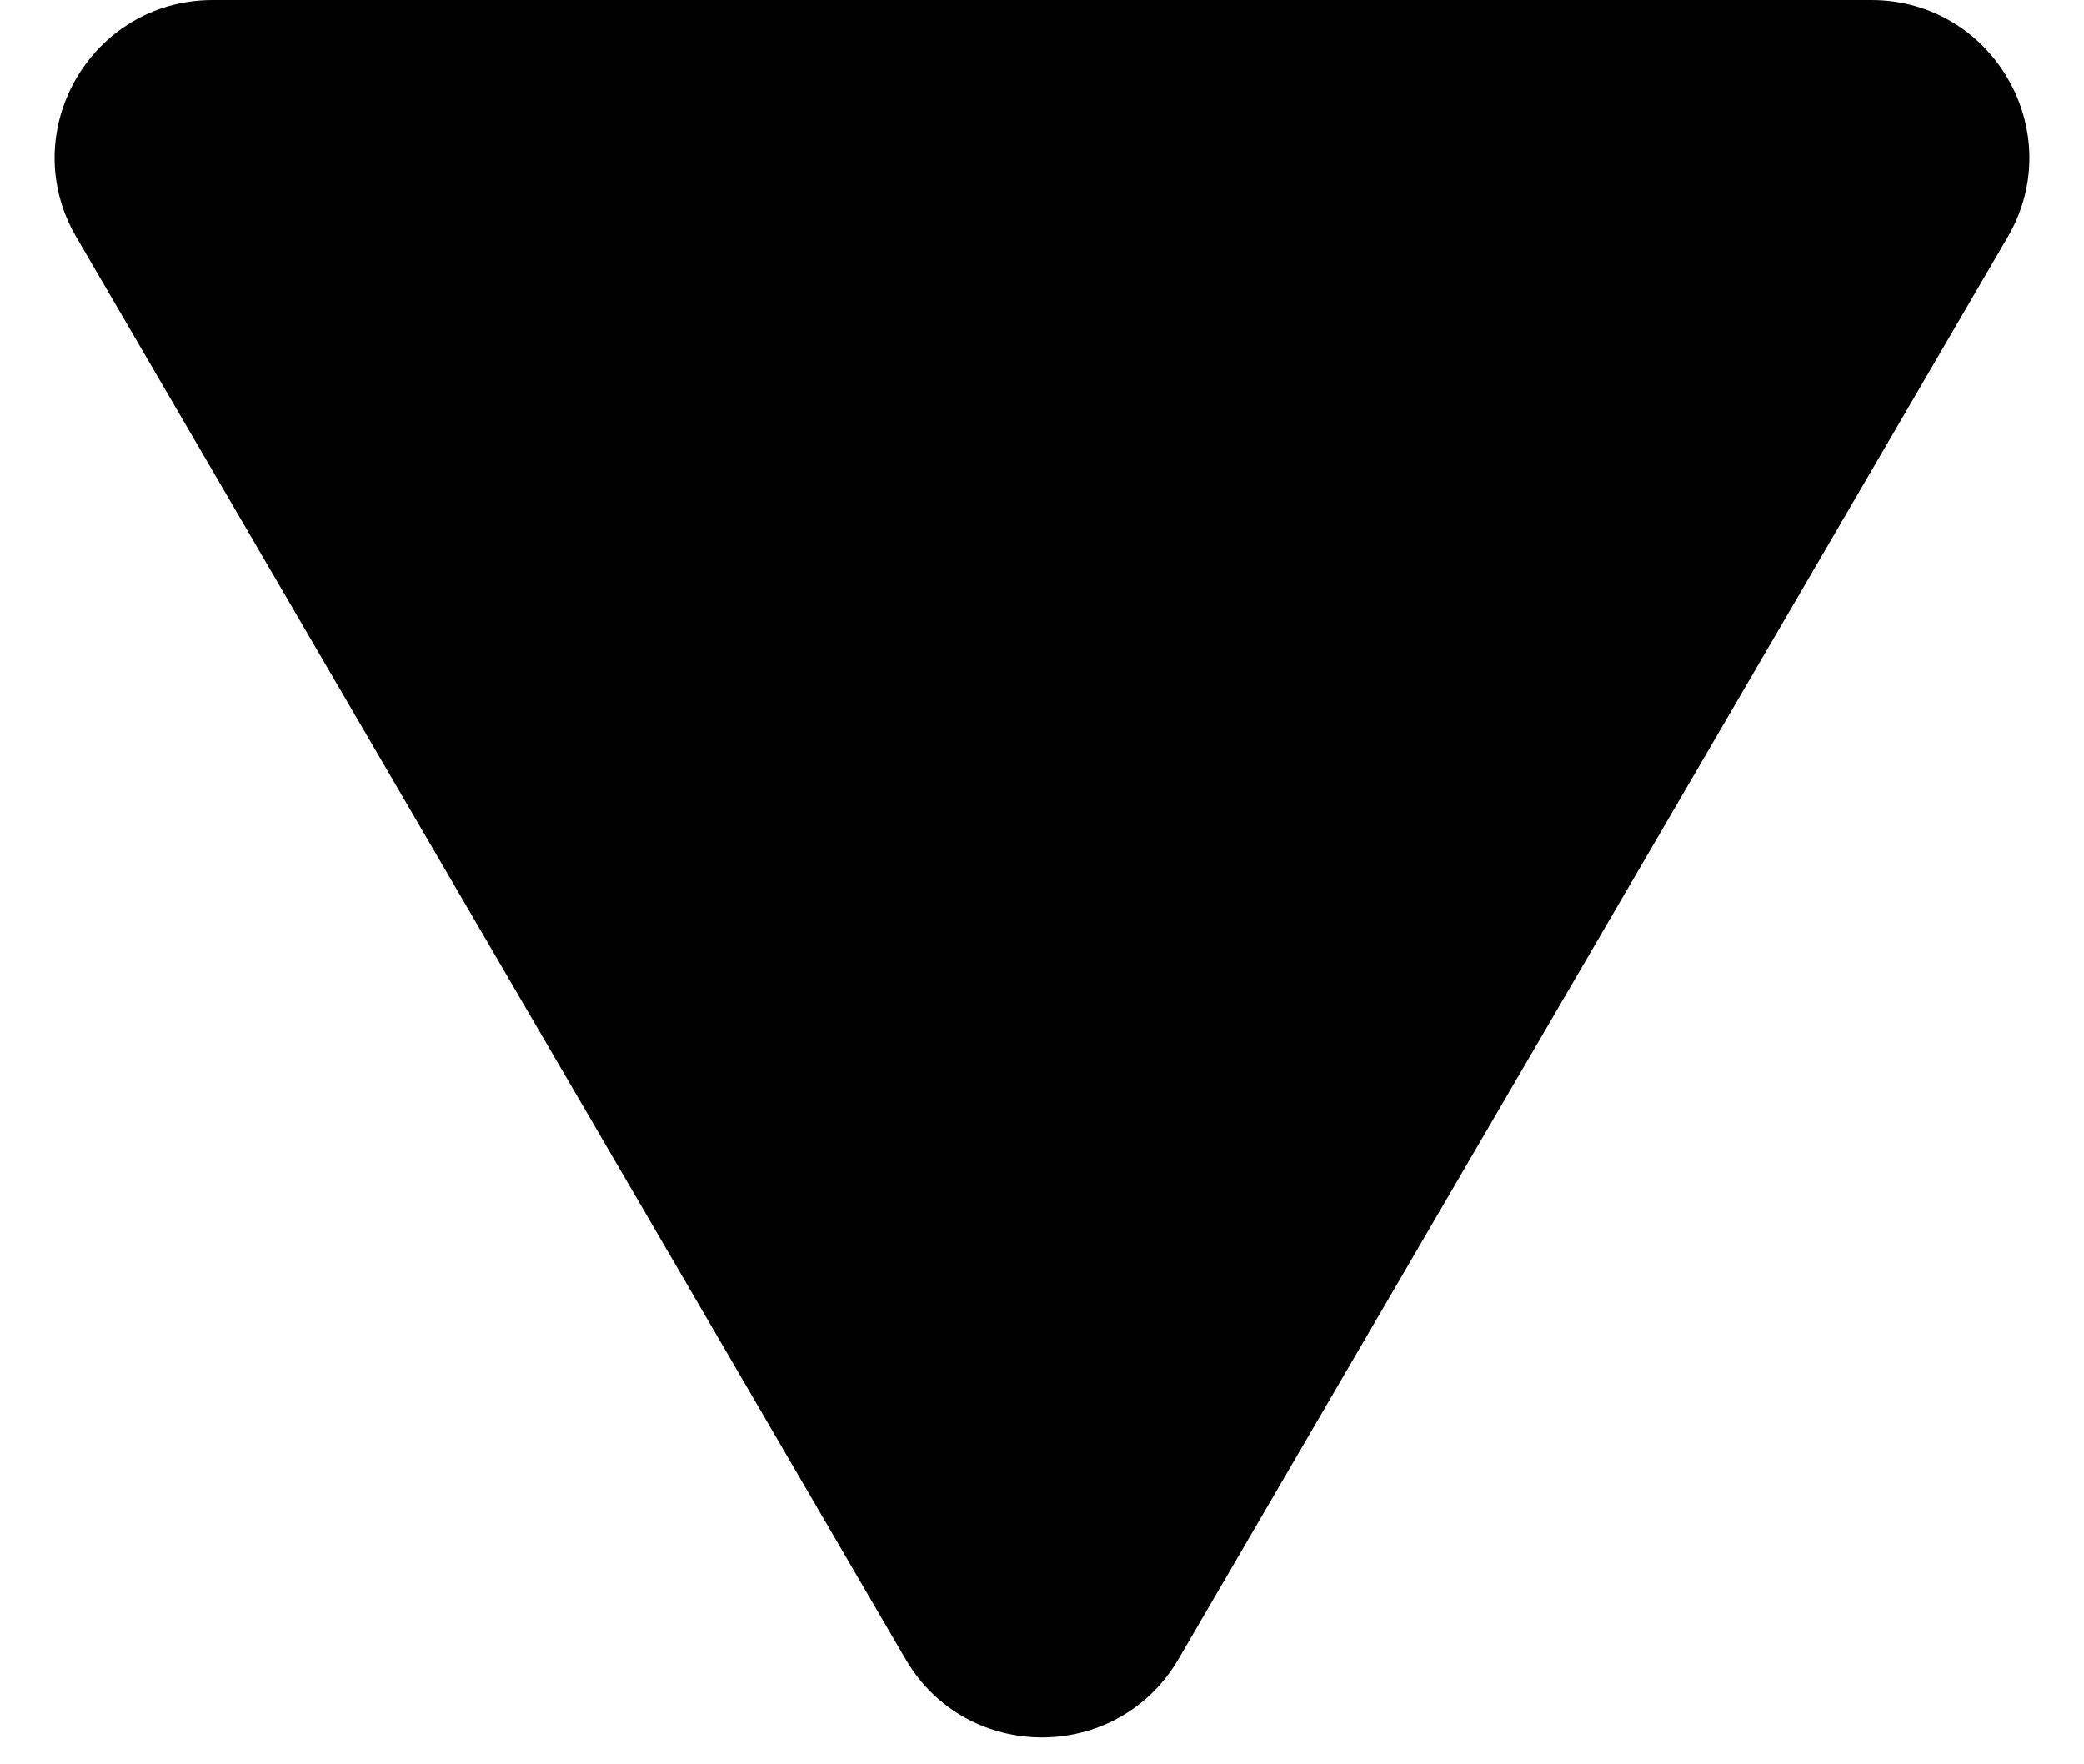
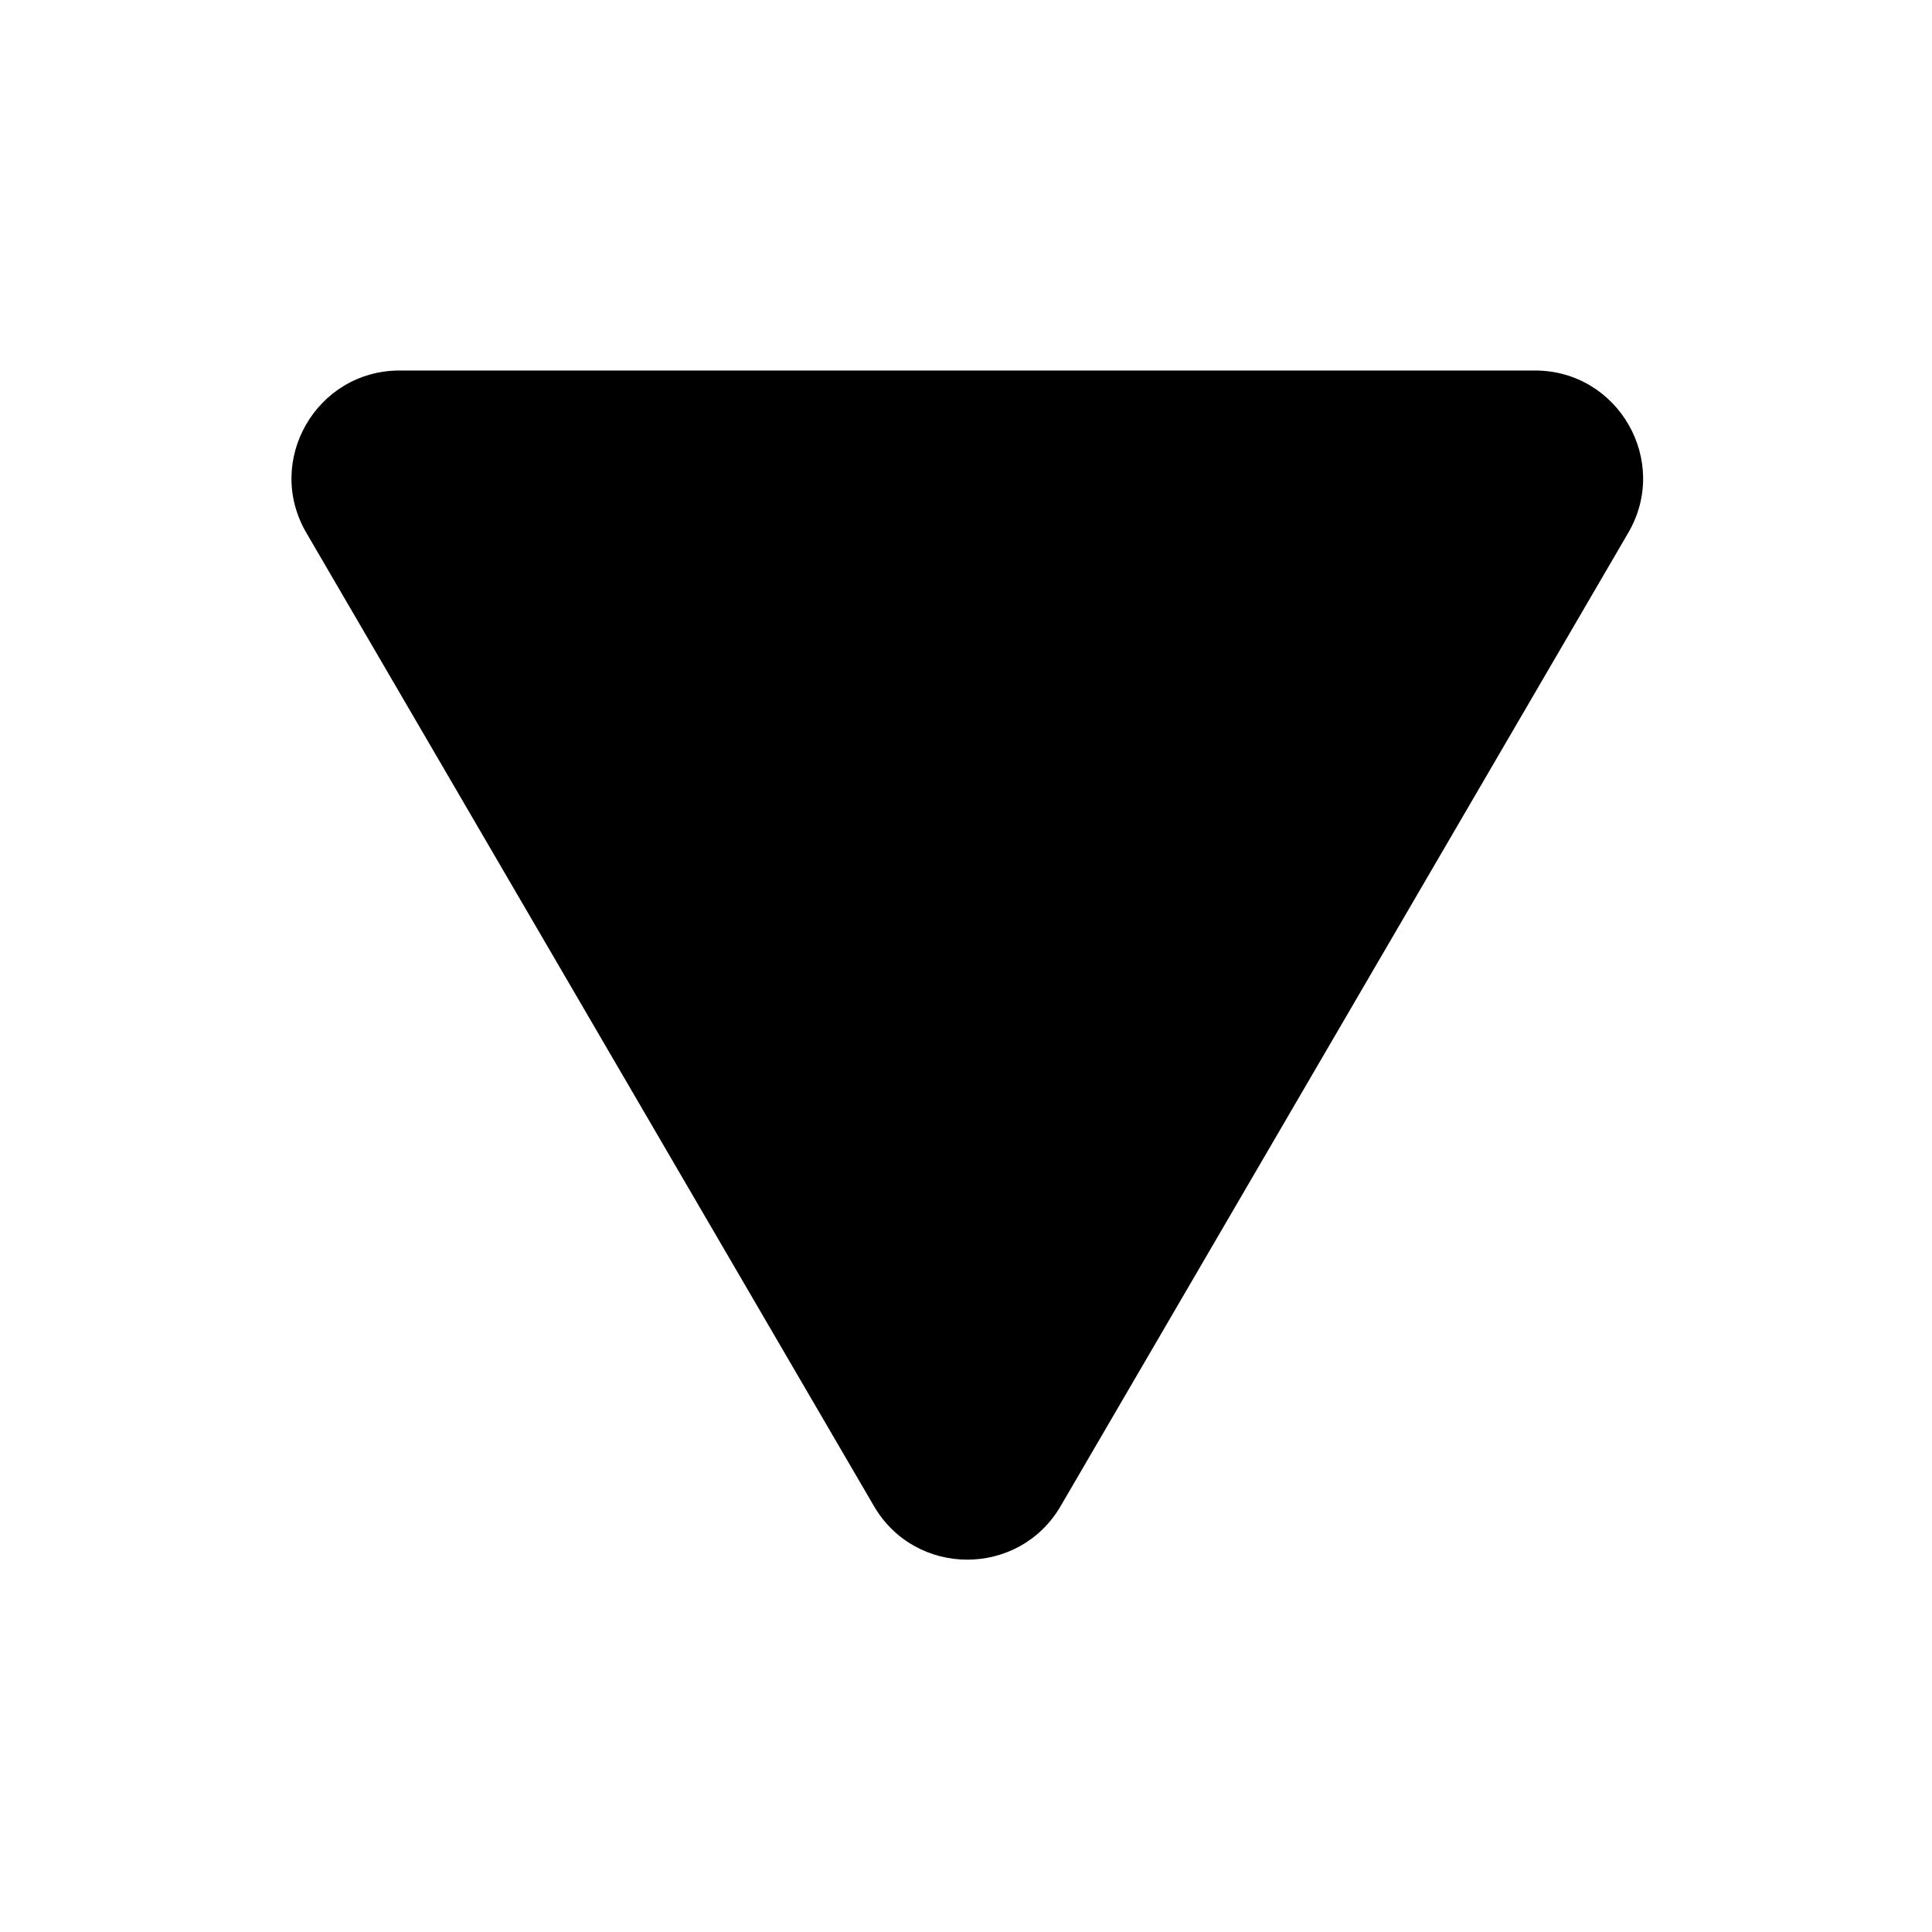
- <svg xmlns="http://www.w3.org/2000/svg" width="13" height="11" viewBox="6.74 7.5 6.52 5.59" fill="none">
+ <svg xmlns="http://www.w3.org/2000/svg" width="1em" height="1em" viewBox="5.520 5.784 8.948 8.948" fill="none">
  <path d="M13.939,18.748C13.744,19.081,13.985,19.5,14.371,19.5L19.629,19.5C20.015,19.5,20.256,19.081,20.061,18.748L17.432,14.24C17.239,13.91,16.761,13.91,16.568,14.24L13.939,18.748Z" fill="currentColor" fill-opacity="1" transform="matrix(-1,0,0,-1,27,27)" />
</svg>
